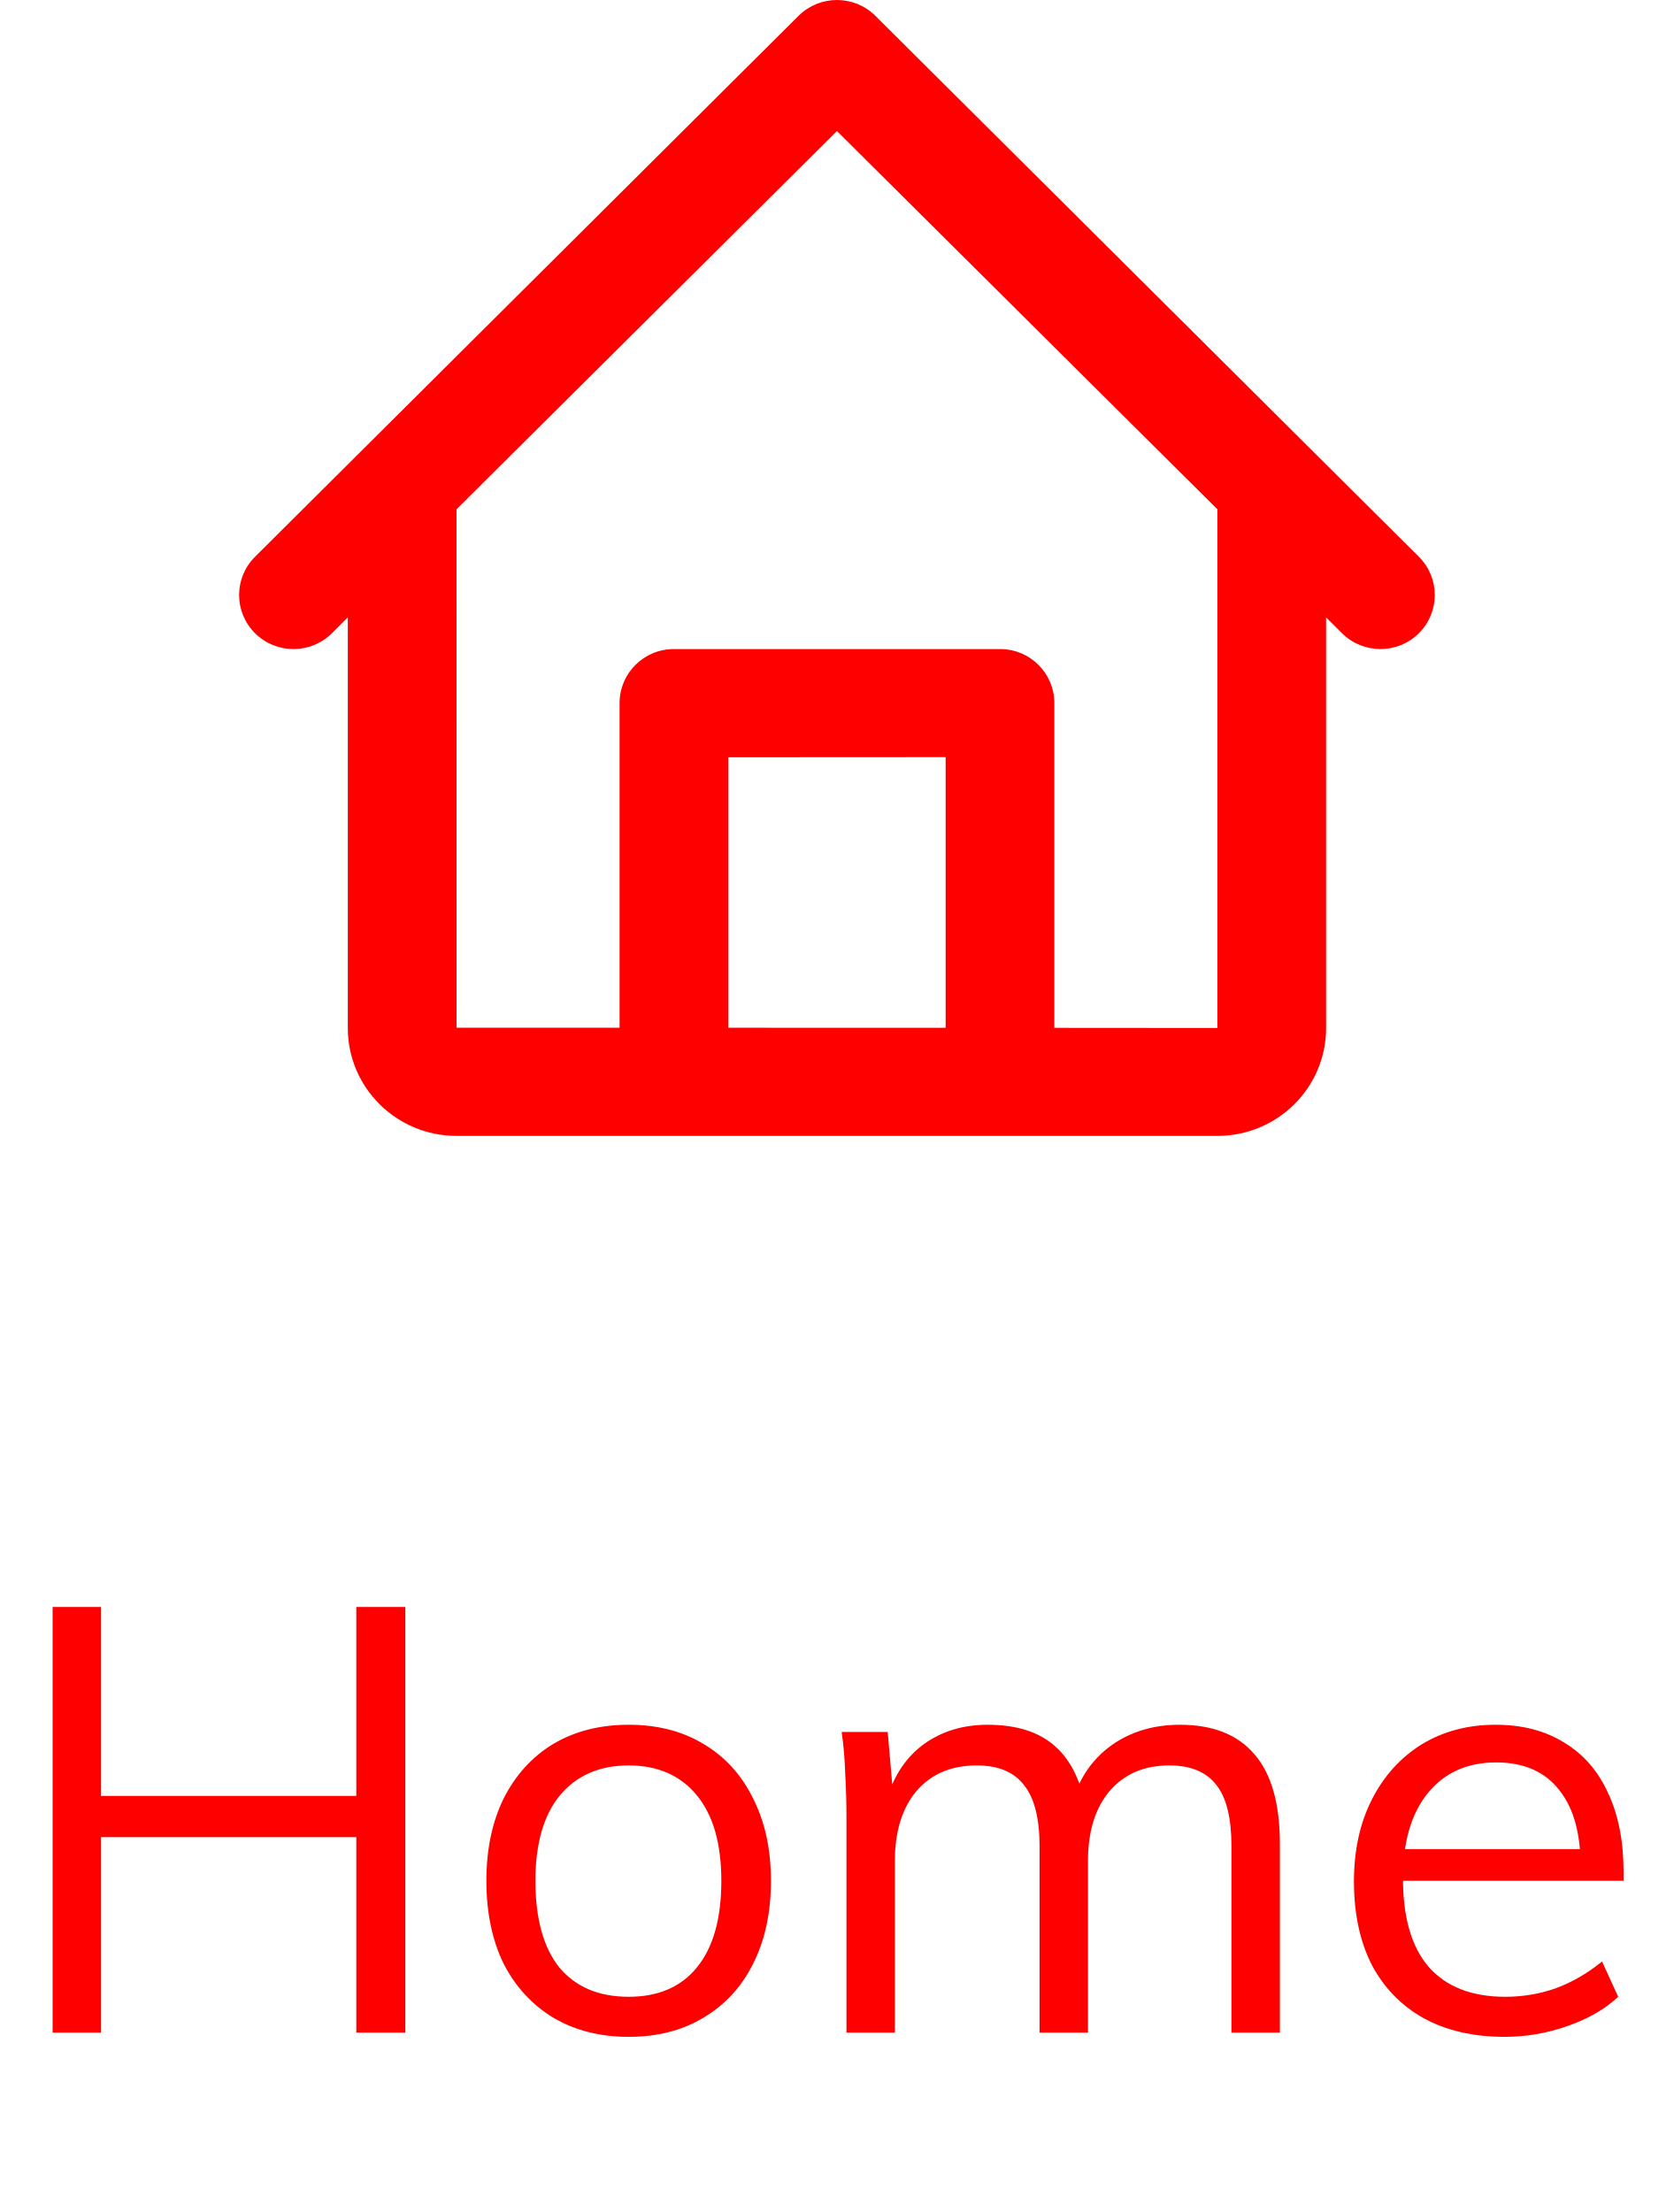
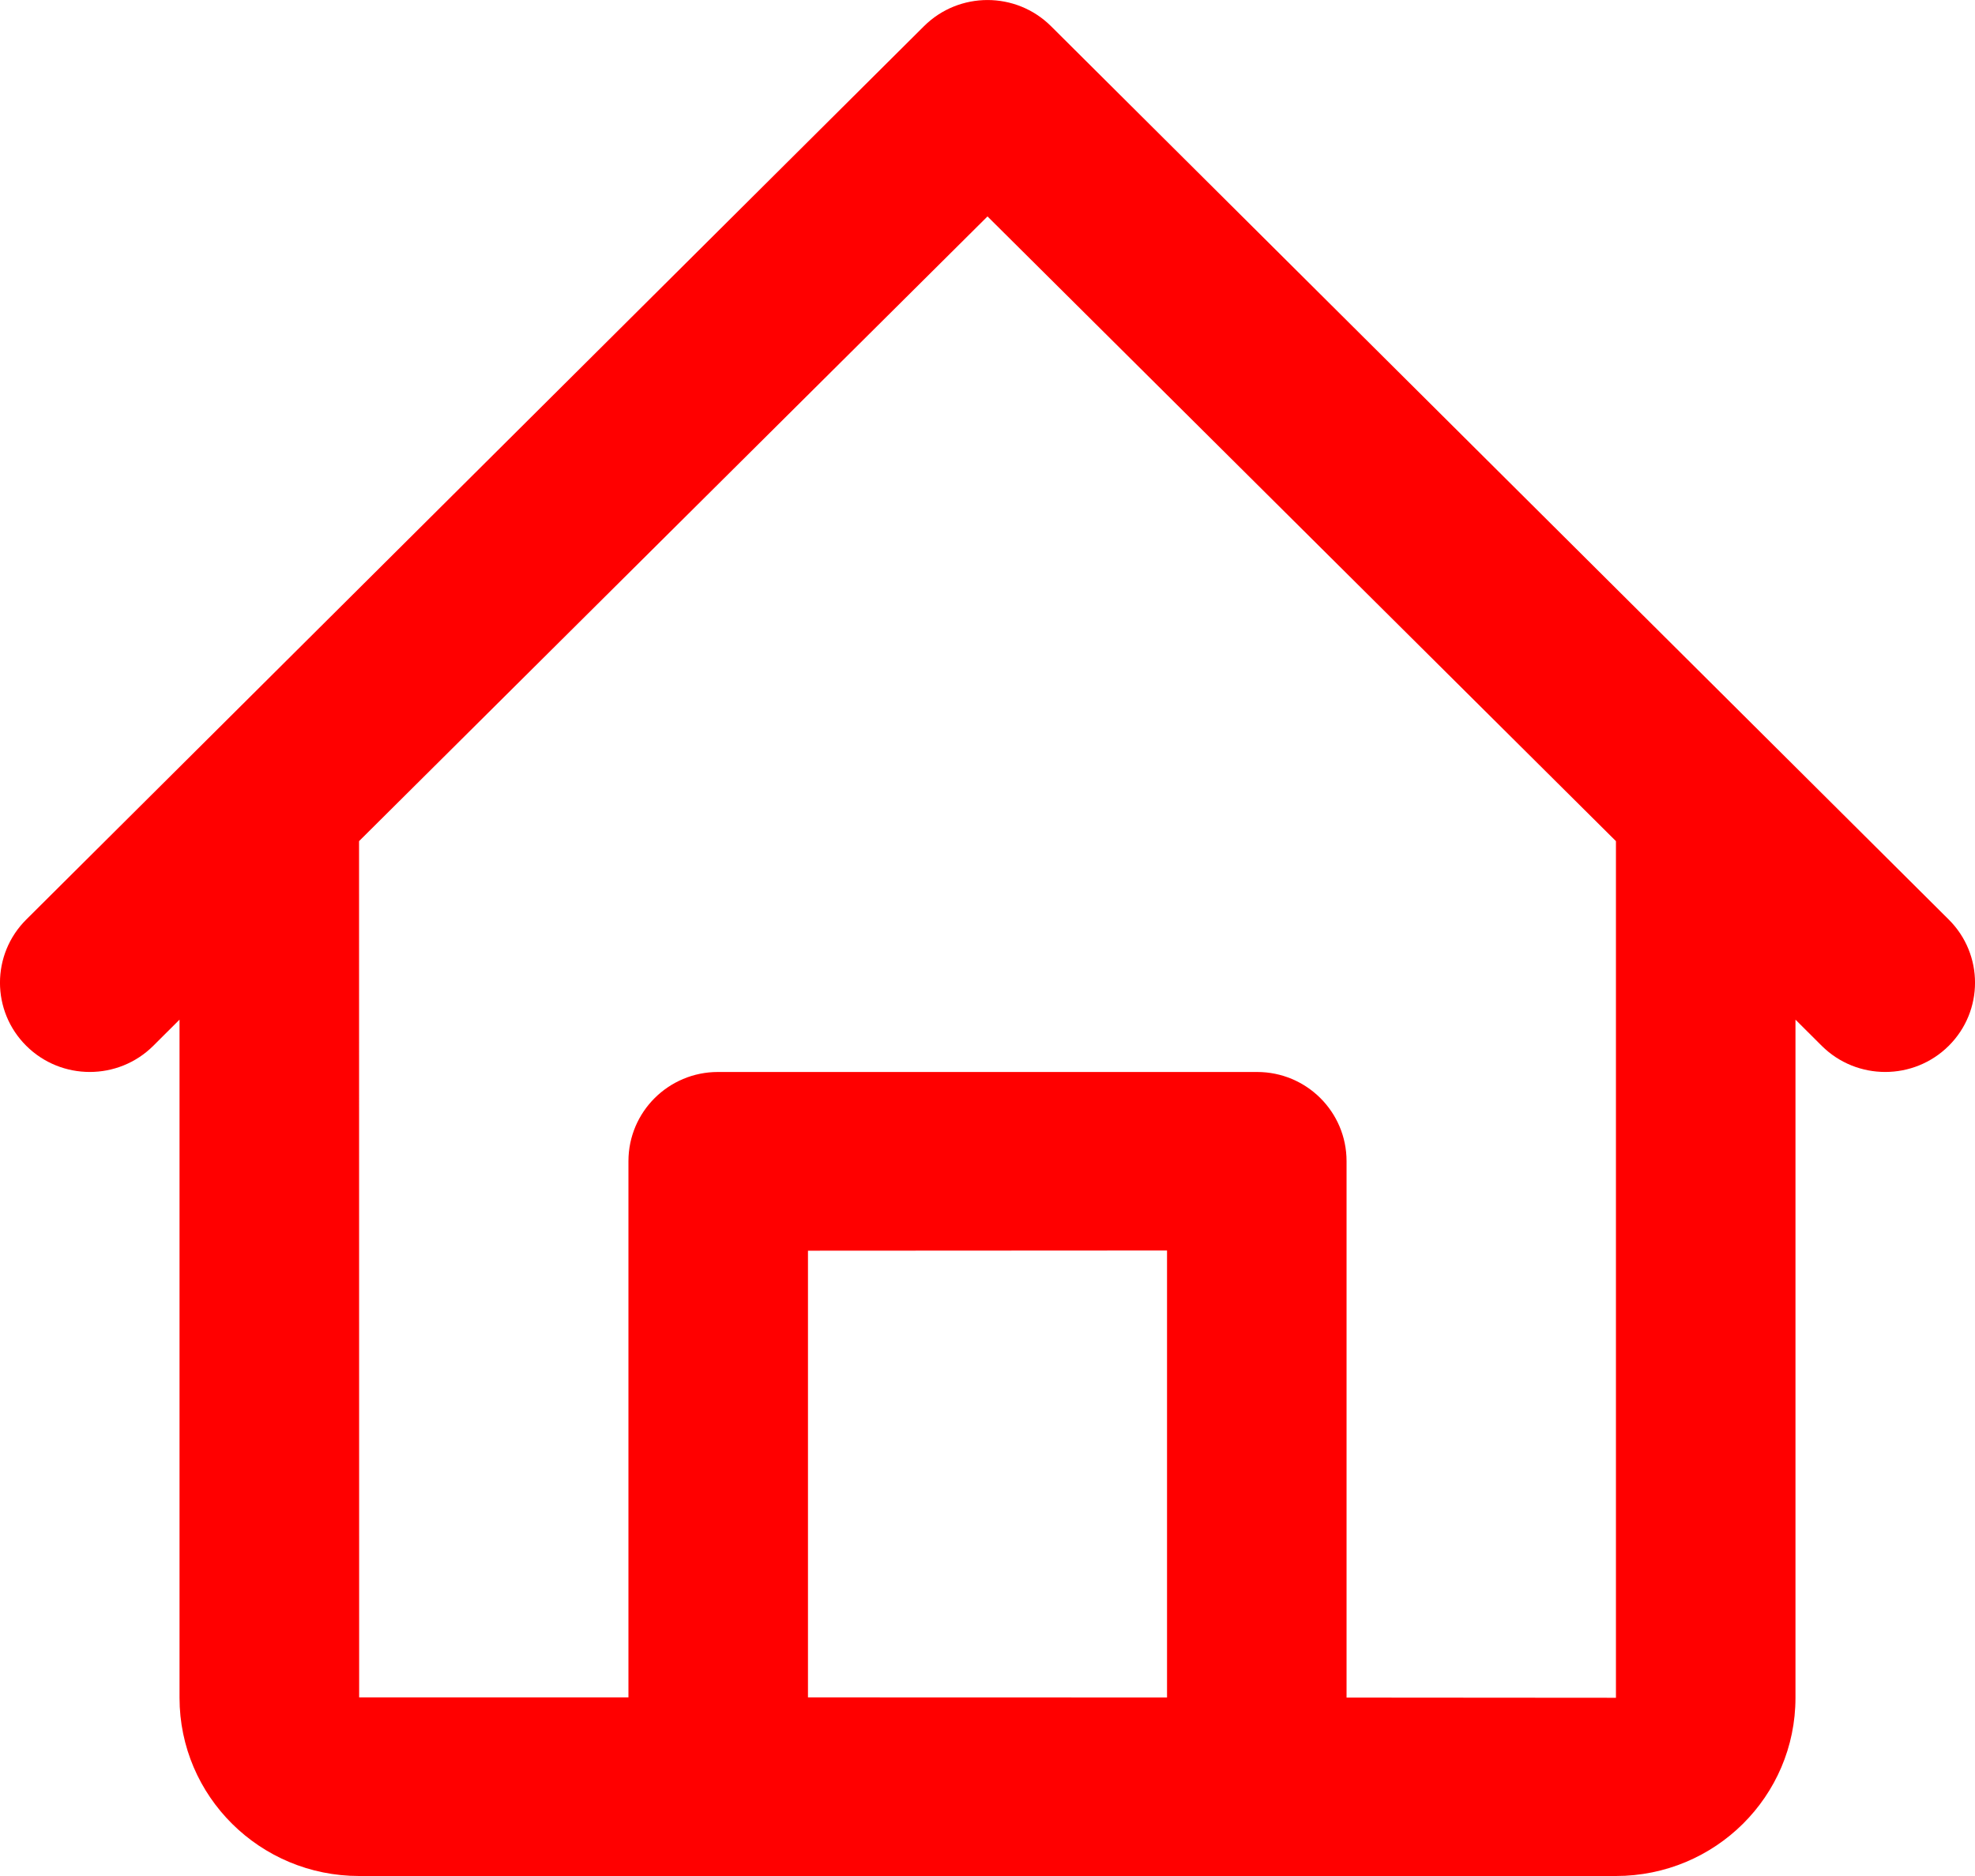
- <svg xmlns="http://www.w3.org/2000/svg" width="28" height="37" viewBox="0 0 28 37" fill="none">
-   <path d="M5.96 34V26.88H6.78V34H5.96ZM0.88 34V26.88H1.69V34H0.88ZM1.26 30.73V30.04H6.42V30.73H1.26ZM10.516 34.07C10.036 34.07 9.616 33.963 9.256 33.75C8.903 33.537 8.626 33.237 8.426 32.85C8.233 32.457 8.136 31.993 8.136 31.46C8.136 30.933 8.233 30.473 8.426 30.08C8.626 29.687 8.903 29.383 9.256 29.17C9.616 28.957 10.036 28.85 10.516 28.85C10.996 28.85 11.413 28.957 11.766 29.17C12.126 29.383 12.403 29.687 12.596 30.08C12.796 30.473 12.896 30.933 12.896 31.46C12.896 31.993 12.796 32.457 12.596 32.85C12.403 33.237 12.126 33.537 11.766 33.75C11.413 33.963 10.996 34.07 10.516 34.07ZM10.516 33.4C11.01 33.4 11.39 33.237 11.656 32.91C11.93 32.577 12.066 32.093 12.066 31.46C12.066 30.84 11.93 30.363 11.656 30.03C11.383 29.697 11.003 29.53 10.516 29.53C10.03 29.53 9.646 29.697 9.366 30.03C9.093 30.363 8.956 30.84 8.956 31.46C8.956 32.093 9.09 32.577 9.356 32.91C9.63 33.237 10.016 33.4 10.516 33.4ZM14.159 34V30.38C14.159 30.147 14.152 29.913 14.139 29.68C14.132 29.44 14.112 29.203 14.079 28.97H14.849L14.939 30.01L14.839 30.08C14.959 29.687 15.166 29.383 15.459 29.17C15.759 28.957 16.112 28.85 16.519 28.85C17.006 28.85 17.382 28.97 17.649 29.21C17.922 29.45 18.096 29.817 18.169 30.31L17.929 30.18C18.036 29.773 18.249 29.45 18.569 29.21C18.896 28.97 19.286 28.85 19.739 28.85C20.292 28.85 20.709 29.017 20.989 29.35C21.269 29.677 21.409 30.173 21.409 30.84V34H20.599V30.88C20.599 30.413 20.516 30.073 20.349 29.86C20.182 29.64 19.919 29.53 19.559 29.53C19.139 29.53 18.806 29.673 18.559 29.96C18.319 30.247 18.199 30.637 18.199 31.13V34H17.389V30.88C17.389 30.413 17.302 30.073 17.129 29.86C16.962 29.64 16.699 29.53 16.339 29.53C15.912 29.53 15.576 29.673 15.329 29.96C15.089 30.247 14.969 30.637 14.969 31.13V34H14.159ZM27.068 33.4C26.848 33.607 26.565 33.77 26.218 33.89C25.878 34.01 25.528 34.07 25.168 34.07C24.648 34.07 24.198 33.967 23.818 33.76C23.445 33.553 23.155 33.257 22.948 32.87C22.748 32.477 22.648 32.01 22.648 31.47C22.648 30.95 22.748 30.493 22.948 30.1C23.148 29.707 23.425 29.4 23.778 29.18C24.138 28.96 24.551 28.85 25.018 28.85C25.465 28.85 25.848 28.95 26.168 29.15C26.488 29.343 26.731 29.623 26.898 29.99C27.071 30.357 27.158 30.797 27.158 31.31V31.46H23.358V30.93H26.698L26.438 31.3C26.451 30.713 26.335 30.263 26.088 29.95C25.848 29.637 25.495 29.48 25.028 29.48C24.541 29.48 24.158 29.653 23.878 30C23.605 30.34 23.468 30.813 23.468 31.42C23.468 32.073 23.611 32.567 23.898 32.9C24.191 33.233 24.618 33.4 25.178 33.4C25.471 33.4 25.751 33.353 26.018 33.26C26.291 33.16 26.551 33.01 26.798 32.81L27.068 33.4Z" fill="#FF0000" />
-   <path fill-rule="evenodd" clip-rule="evenodd" d="M5.552 10.592C5.197 10.945 4.621 10.945 4.266 10.592C3.911 10.239 3.911 9.666 4.266 9.313L13.357 0.265C13.712 -0.088 14.288 -0.088 14.643 0.265L23.734 9.313C24.089 9.666 24.089 10.239 23.734 10.592C23.379 10.945 22.803 10.945 22.448 10.592L22.182 10.327V17.195C22.182 18.193 21.369 19 20.363 19H7.637C6.633 19 5.818 18.193 5.818 17.195V10.327L5.552 10.592ZM7.637 17.191L10.364 17.191V11.76C10.364 11.261 10.77 10.857 11.27 10.857H16.73C17.231 10.857 17.636 11.261 17.636 11.76V17.193L20.364 17.195V8.519L14 2.192L7.636 8.519C7.636 10.231 7.637 17.191 7.637 17.191ZM15.818 12.665V17.192L12.182 17.191V12.667L15.818 12.665Z" fill="#FF0000" />
+ <svg xmlns="http://www.w3.org/2000/svg" width="20" height="19" viewBox="0 0 20 19" fill="none">
+   <path fill-rule="evenodd" clip-rule="evenodd" d="M1.552 10.592C1.197 10.945 0.621 10.945 0.266 10.592C-0.089 10.239 -0.089 9.666 0.266 9.313L9.357 0.265C9.712 -0.088 10.288 -0.088 10.643 0.265L19.734 9.313C20.089 9.666 20.089 10.239 19.734 10.592C19.379 10.945 18.803 10.945 18.448 10.592L18.182 10.327V17.195C18.182 18.193 17.369 19 16.363 19H3.637C2.633 19 1.818 18.193 1.818 17.195V10.327L1.552 10.592ZM3.637 17.191L6.364 17.191V11.76C6.364 11.261 6.77 10.857 7.27 10.857H12.73C13.231 10.857 13.636 11.261 13.636 11.76V17.193L16.364 17.195V8.519L10 2.192L3.636 8.519C3.636 10.231 3.637 17.191 3.637 17.191ZM11.818 12.665V17.192L8.182 17.191V12.667L11.818 12.665Z" fill="#FF0000" />
</svg>
